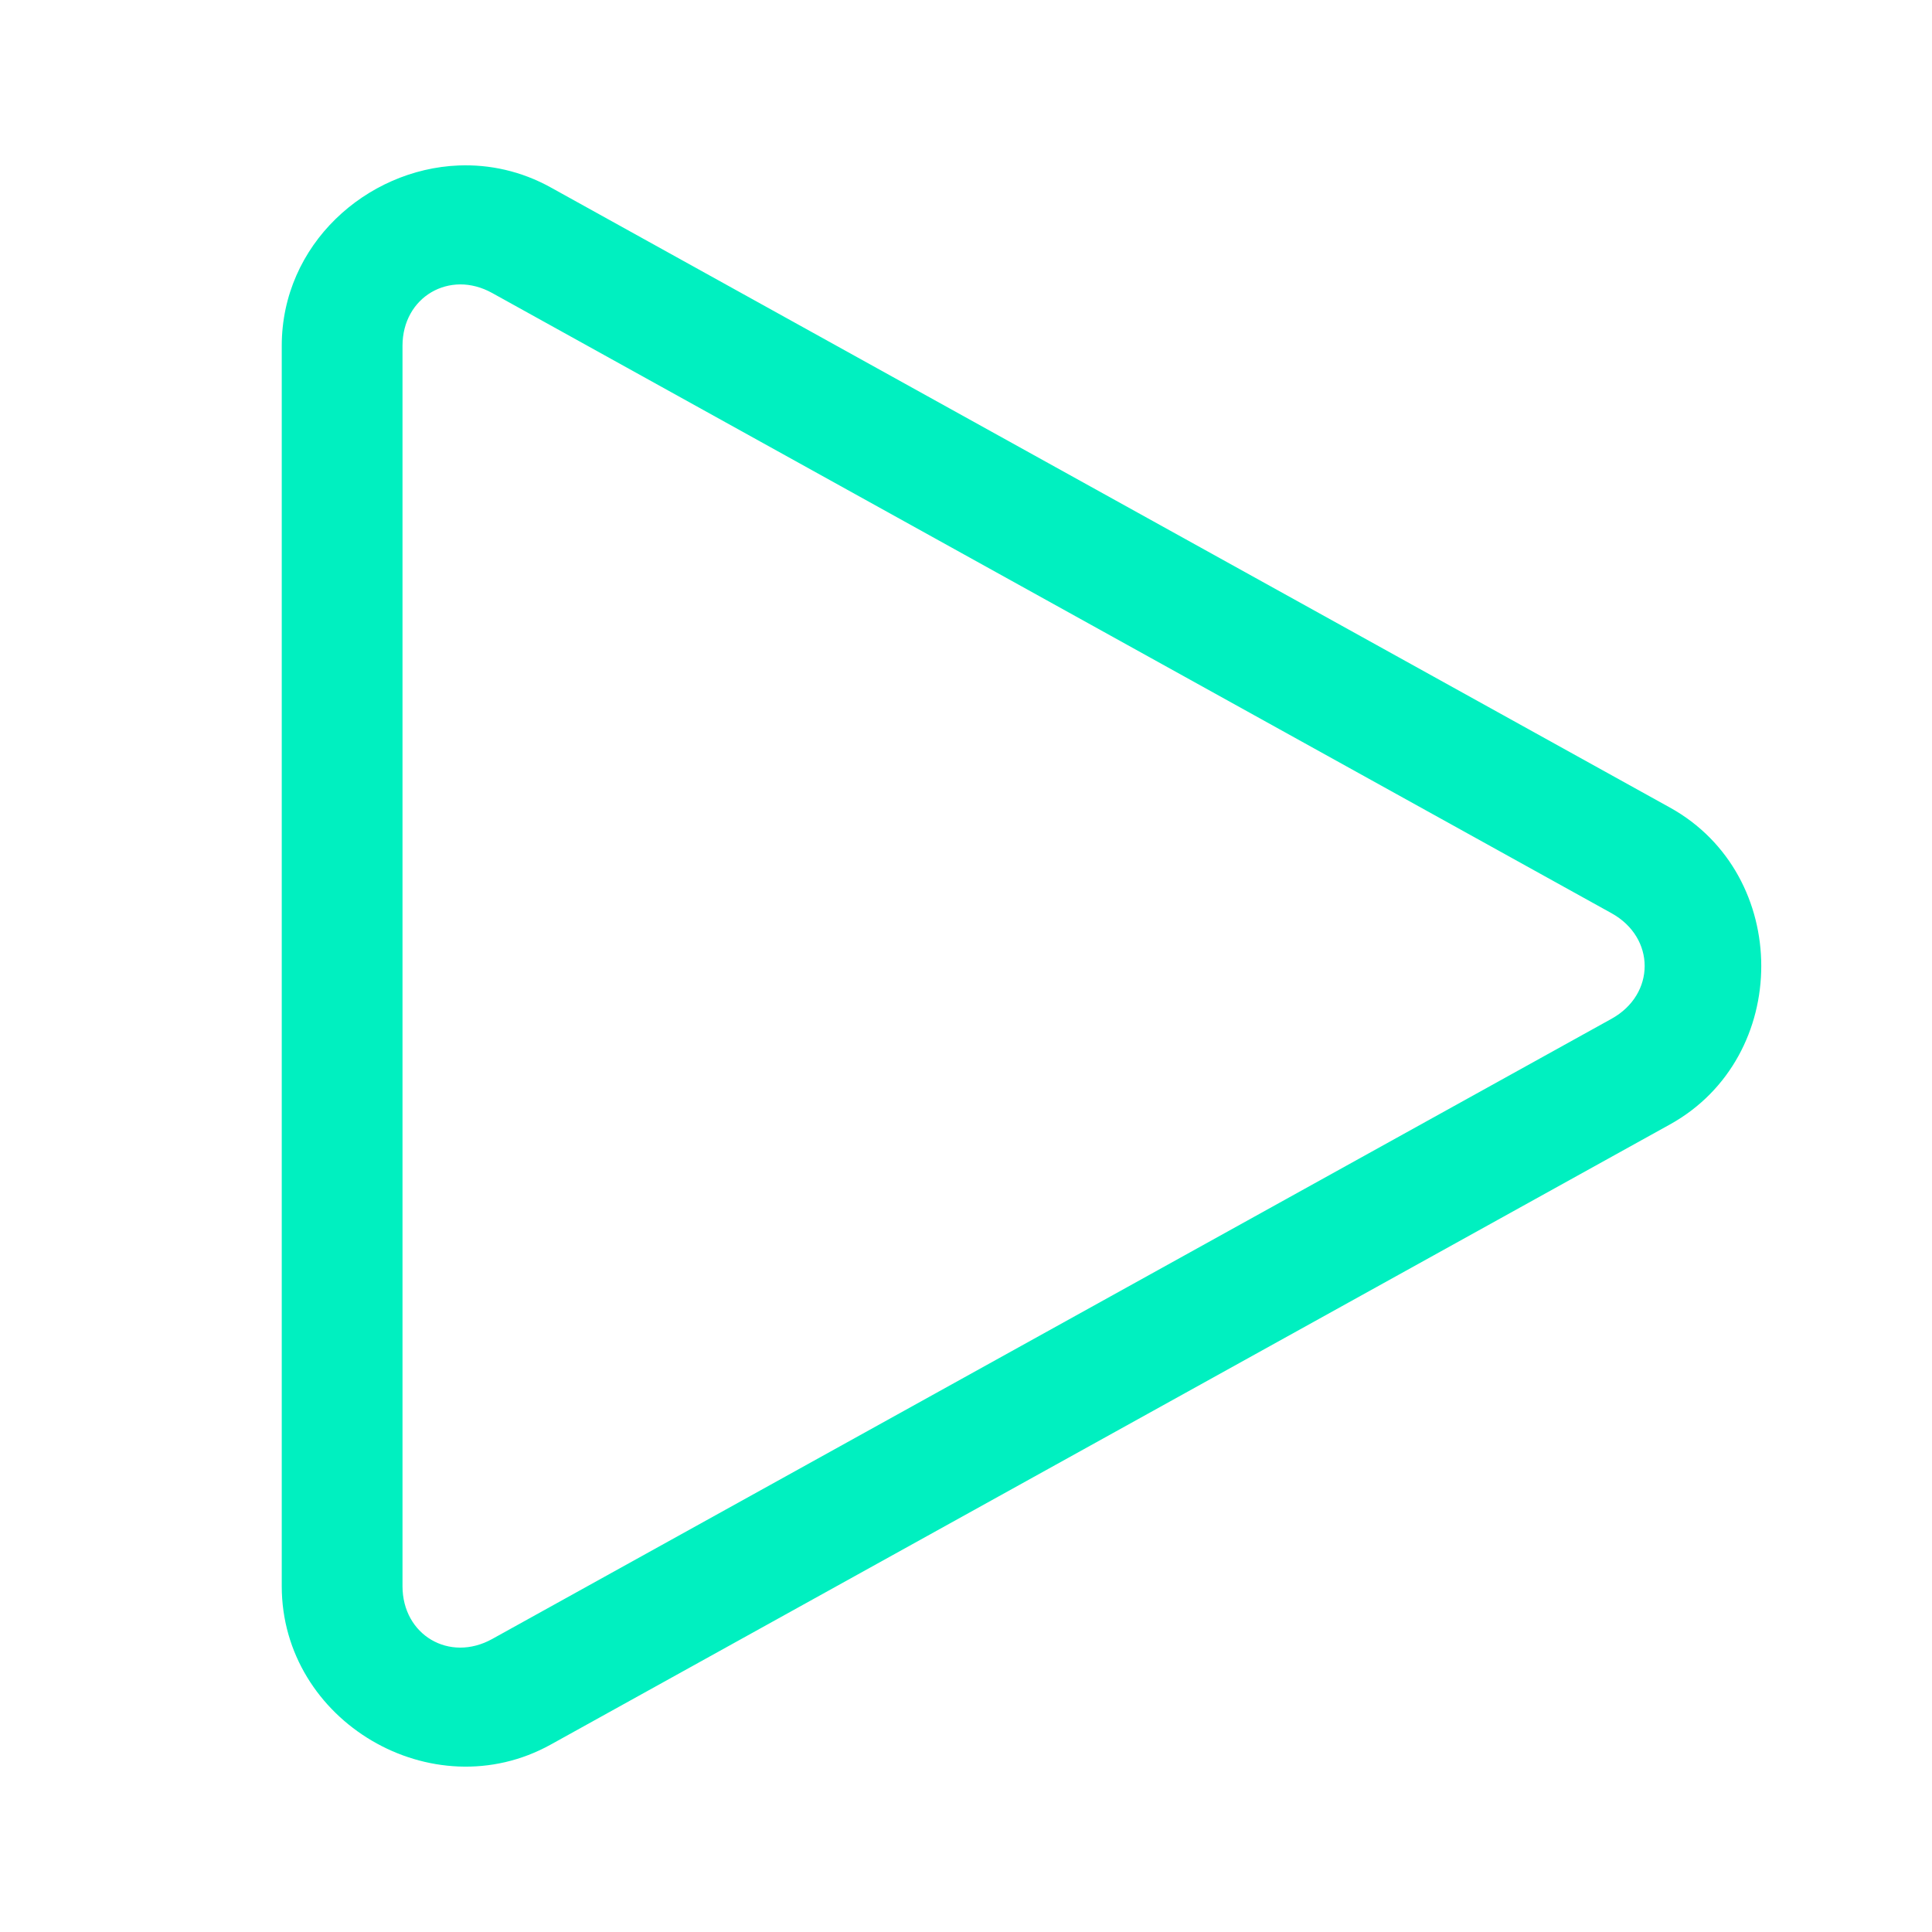
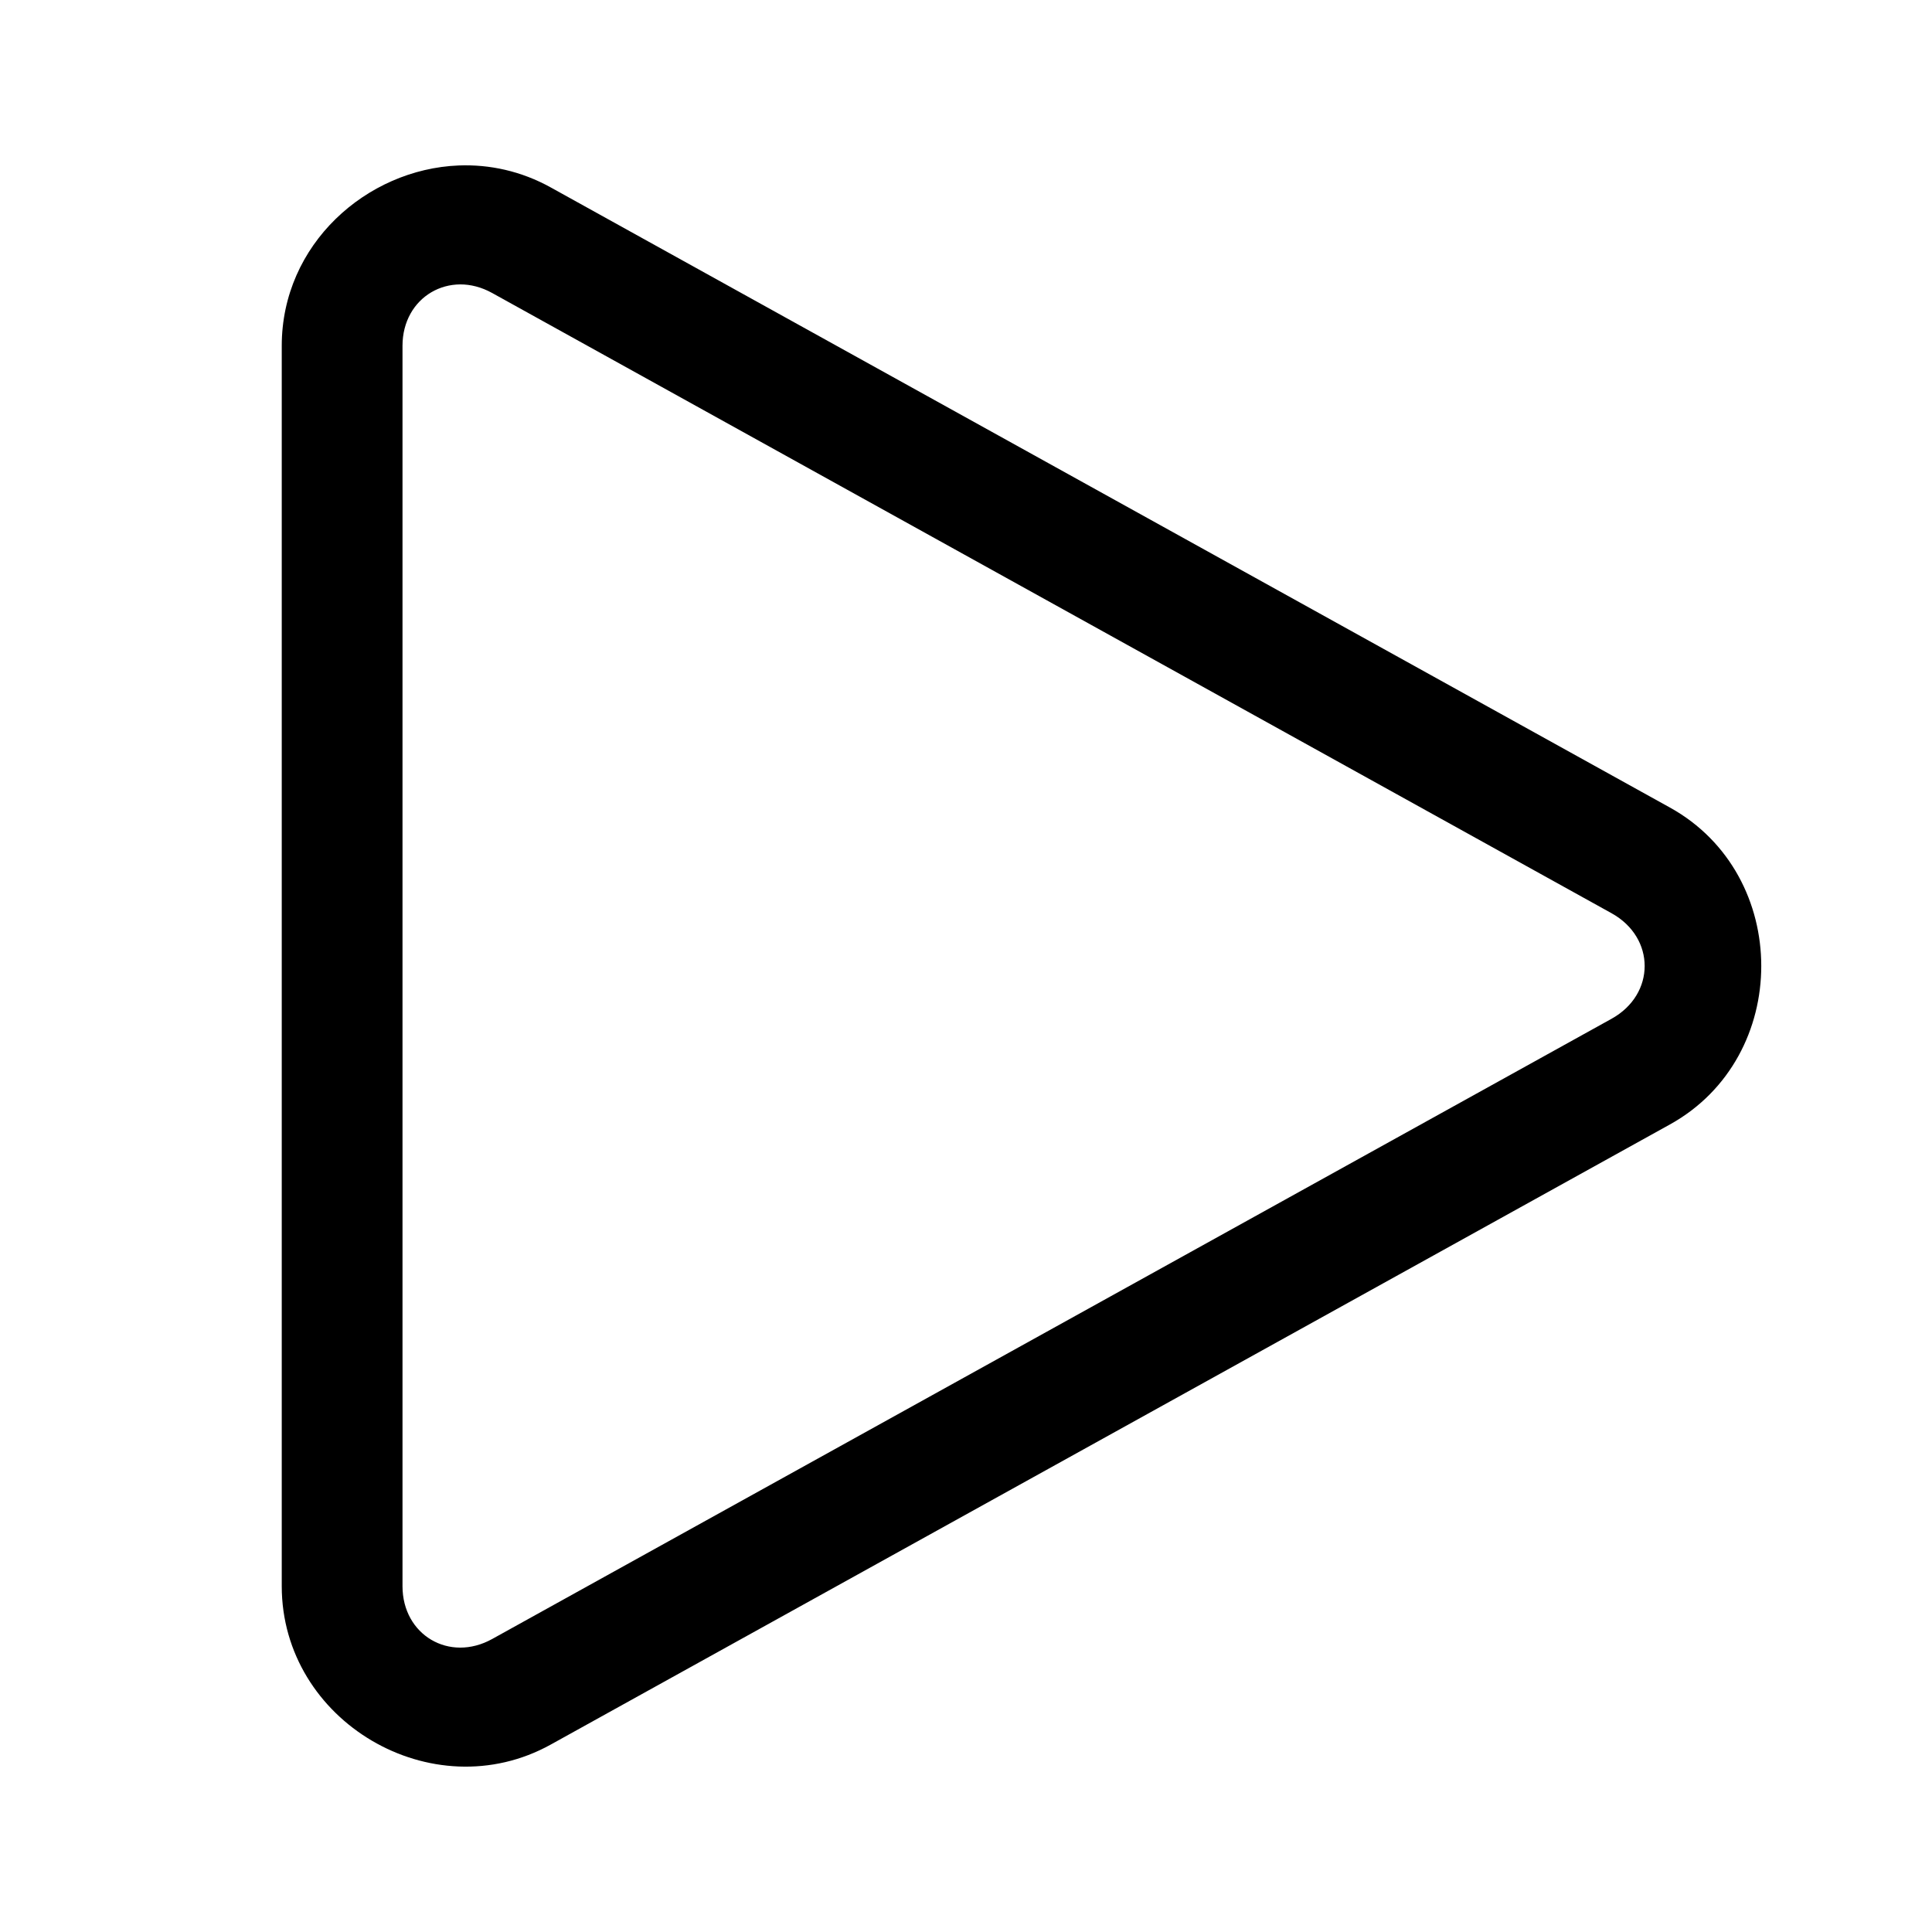
<svg xmlns="http://www.w3.org/2000/svg" viewBox="0 0 48 48">
-   <path d="M 11.396 4.111 C 9.104 4.202 7 6.072 7 8.592 L 7 39.408 C 7 42.768 10.743 44.972 13.682 43.344 L 41.49 27.936 C 44.514 26.26 44.514 21.74 41.49 20.064 L 13.682 4.656 C 12.947 4.249 12.161 4.081 11.396 4.111 z M 11.432 7.066 C 11.69 7.065 11.961 7.132 12.227 7.279 L 40.037 22.688 C 41.136 23.296 41.136 24.704 40.037 25.312 L 12.227 40.721 C 11.165 41.309 10 40.621 10 39.408 L 10 8.592 C 10 7.986 10.291 7.512 10.715 7.262 C 10.927 7.137 11.173 7.068 11.432 7.066 z" fill="#00f0c0" />
+   <path d="M 11.396 4.111 C 9.104 4.202 7 6.072 7 8.592 L 7 39.408 C 7 42.768 10.743 44.972 13.682 43.344 L 41.49 27.936 C 44.514 26.26 44.514 21.74 41.49 20.064 L 13.682 4.656 C 12.947 4.249 12.161 4.081 11.396 4.111 z M 11.432 7.066 C 11.69 7.065 11.961 7.132 12.227 7.279 L 40.037 22.688 C 41.136 23.296 41.136 24.704 40.037 25.312 L 12.227 40.721 C 11.165 41.309 10 40.621 10 39.408 L 10 8.592 C 10 7.986 10.291 7.512 10.715 7.262 C 10.927 7.137 11.173 7.068 11.432 7.066 z" />
</svg>
